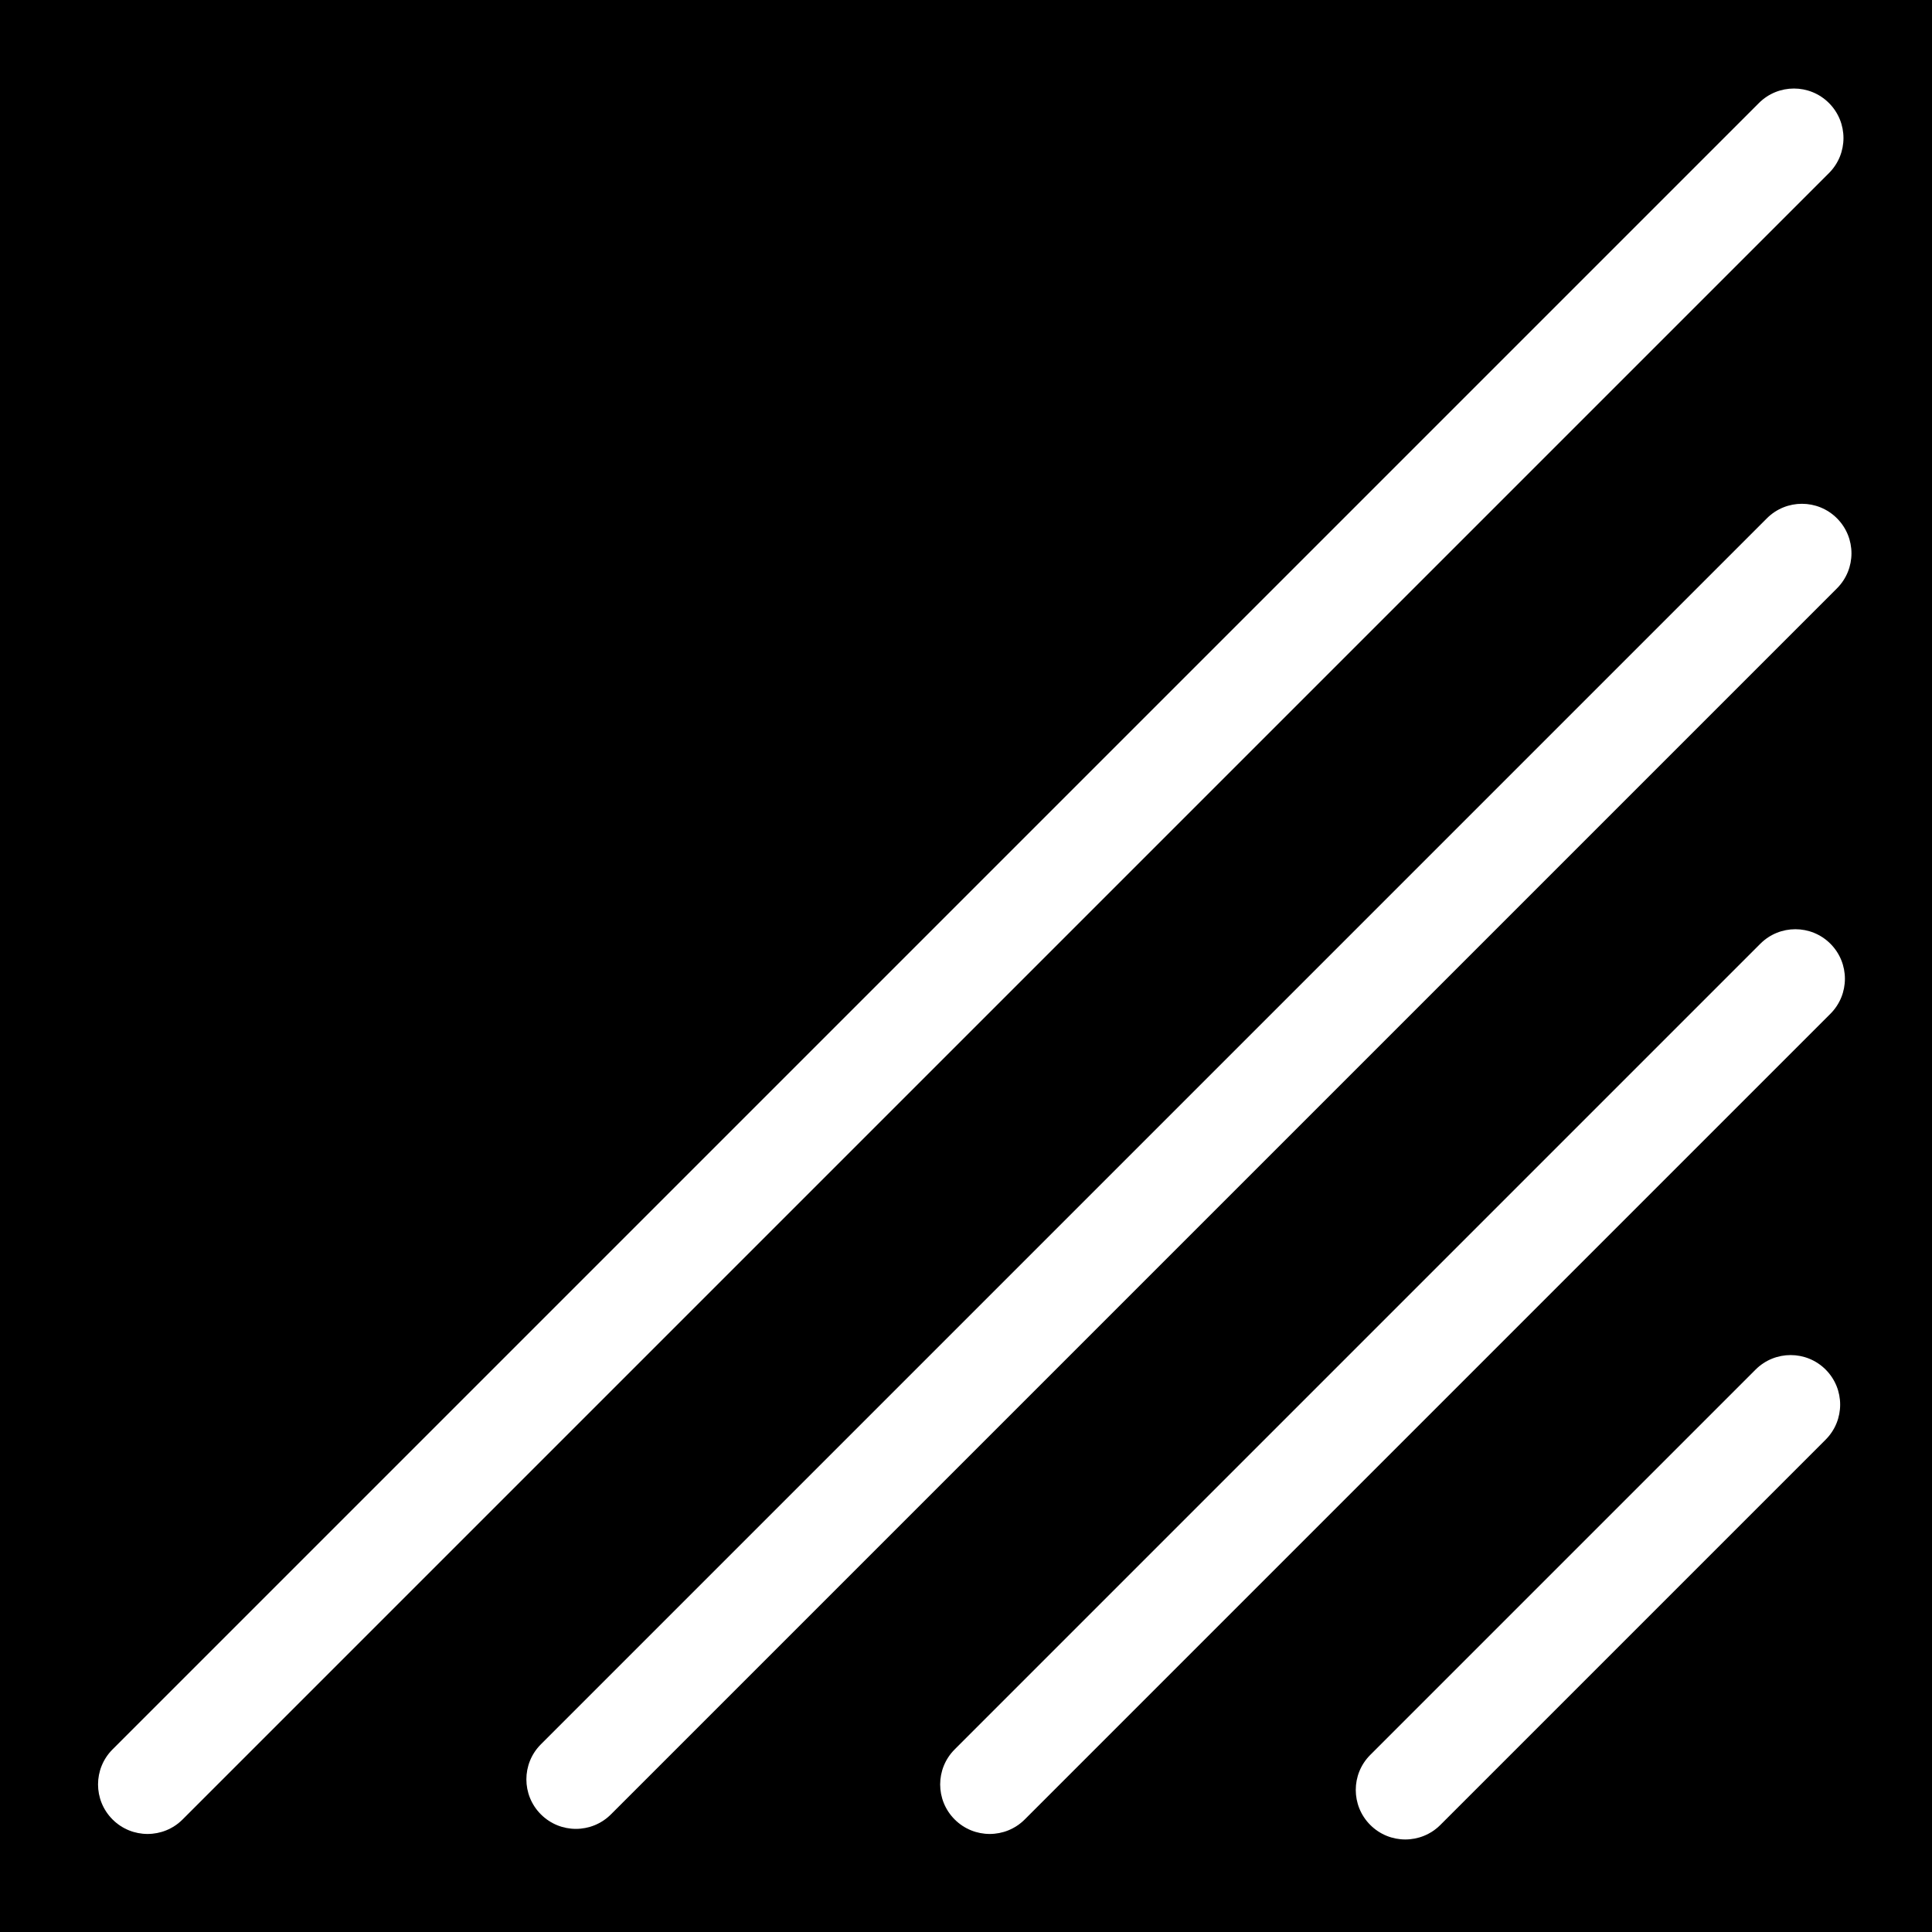
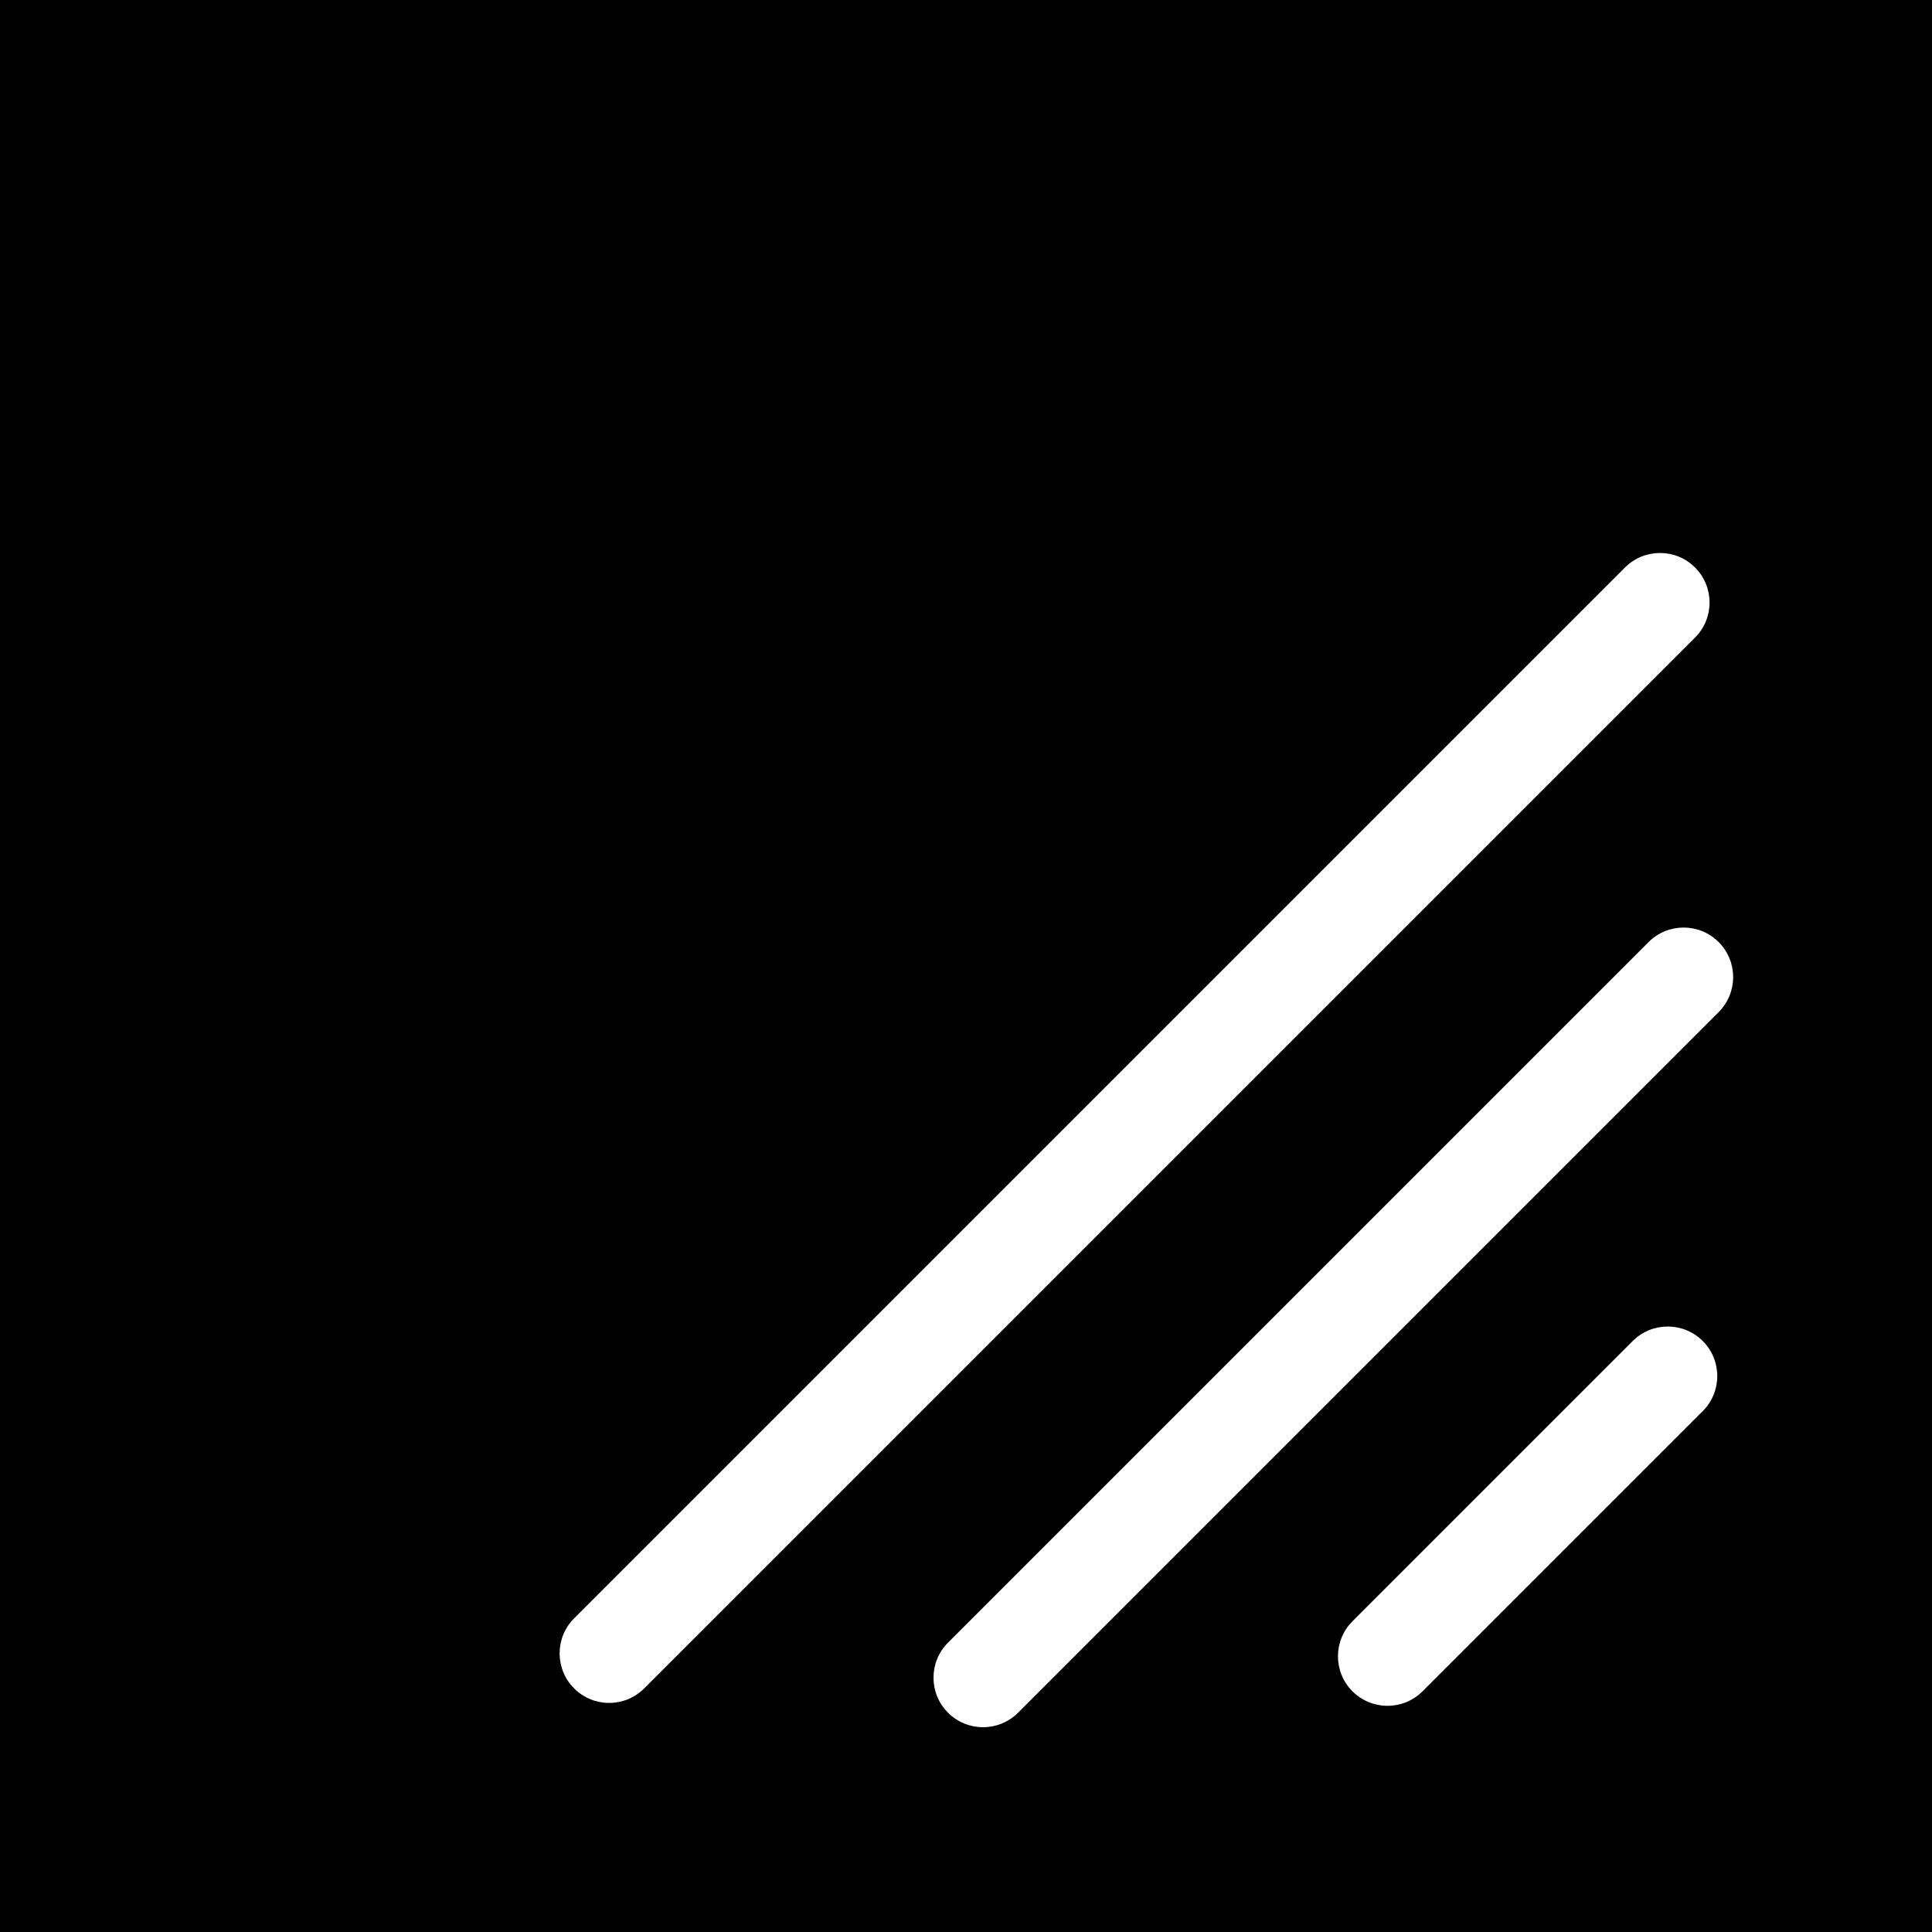
<svg xmlns="http://www.w3.org/2000/svg" width="39" height="39" viewBox="0 0 39 39">
-   <g fill="none" fill-rule="evenodd" transform="translate(-.904)">
-     <rect width="39" height="39" x=".904" fill="#000000" />
-     <rect width="37" height="2" x="6.404" y="22.544" fill="#FFFFFF" transform="rotate(-45 24.904 23.544)" rx="1" />
-     <rect width="25" height="2" x="16.515" y="26.889" fill="#FFFFFF" transform="rotate(-45 29.015 27.89)" rx="1" />
-     <rect width="13" height="2" x="26.661" y="31.243" fill="#FFFFFF" transform="rotate(-45 33.161 32.243)" rx="1" />
-     <rect width="49" height="2" x="-4" y="18.404" fill="#FFFFFF" transform="rotate(-45 20.5 19.404)" rx="1" />
+   <g fill="none">
+     <rect width="39" height="39" fill="#000000" />
+     <rect width="10" height="2" x="25.837" y="29.606" fill="#FFFFFF" transform="rotate(-45 30.837 30.606)" rx="1" />
+     <rect width="22" height="2" x="15.915" y="25.795" fill="#FFFFFF" transform="rotate(-45 26.915 26.795)" rx="1" />
+     <rect width="32" height="2" x="6.904" y="21.769" fill="#FFFFFF" transform="rotate(-45 22.904 22.77)" rx="1" />
  </g>
</svg>
